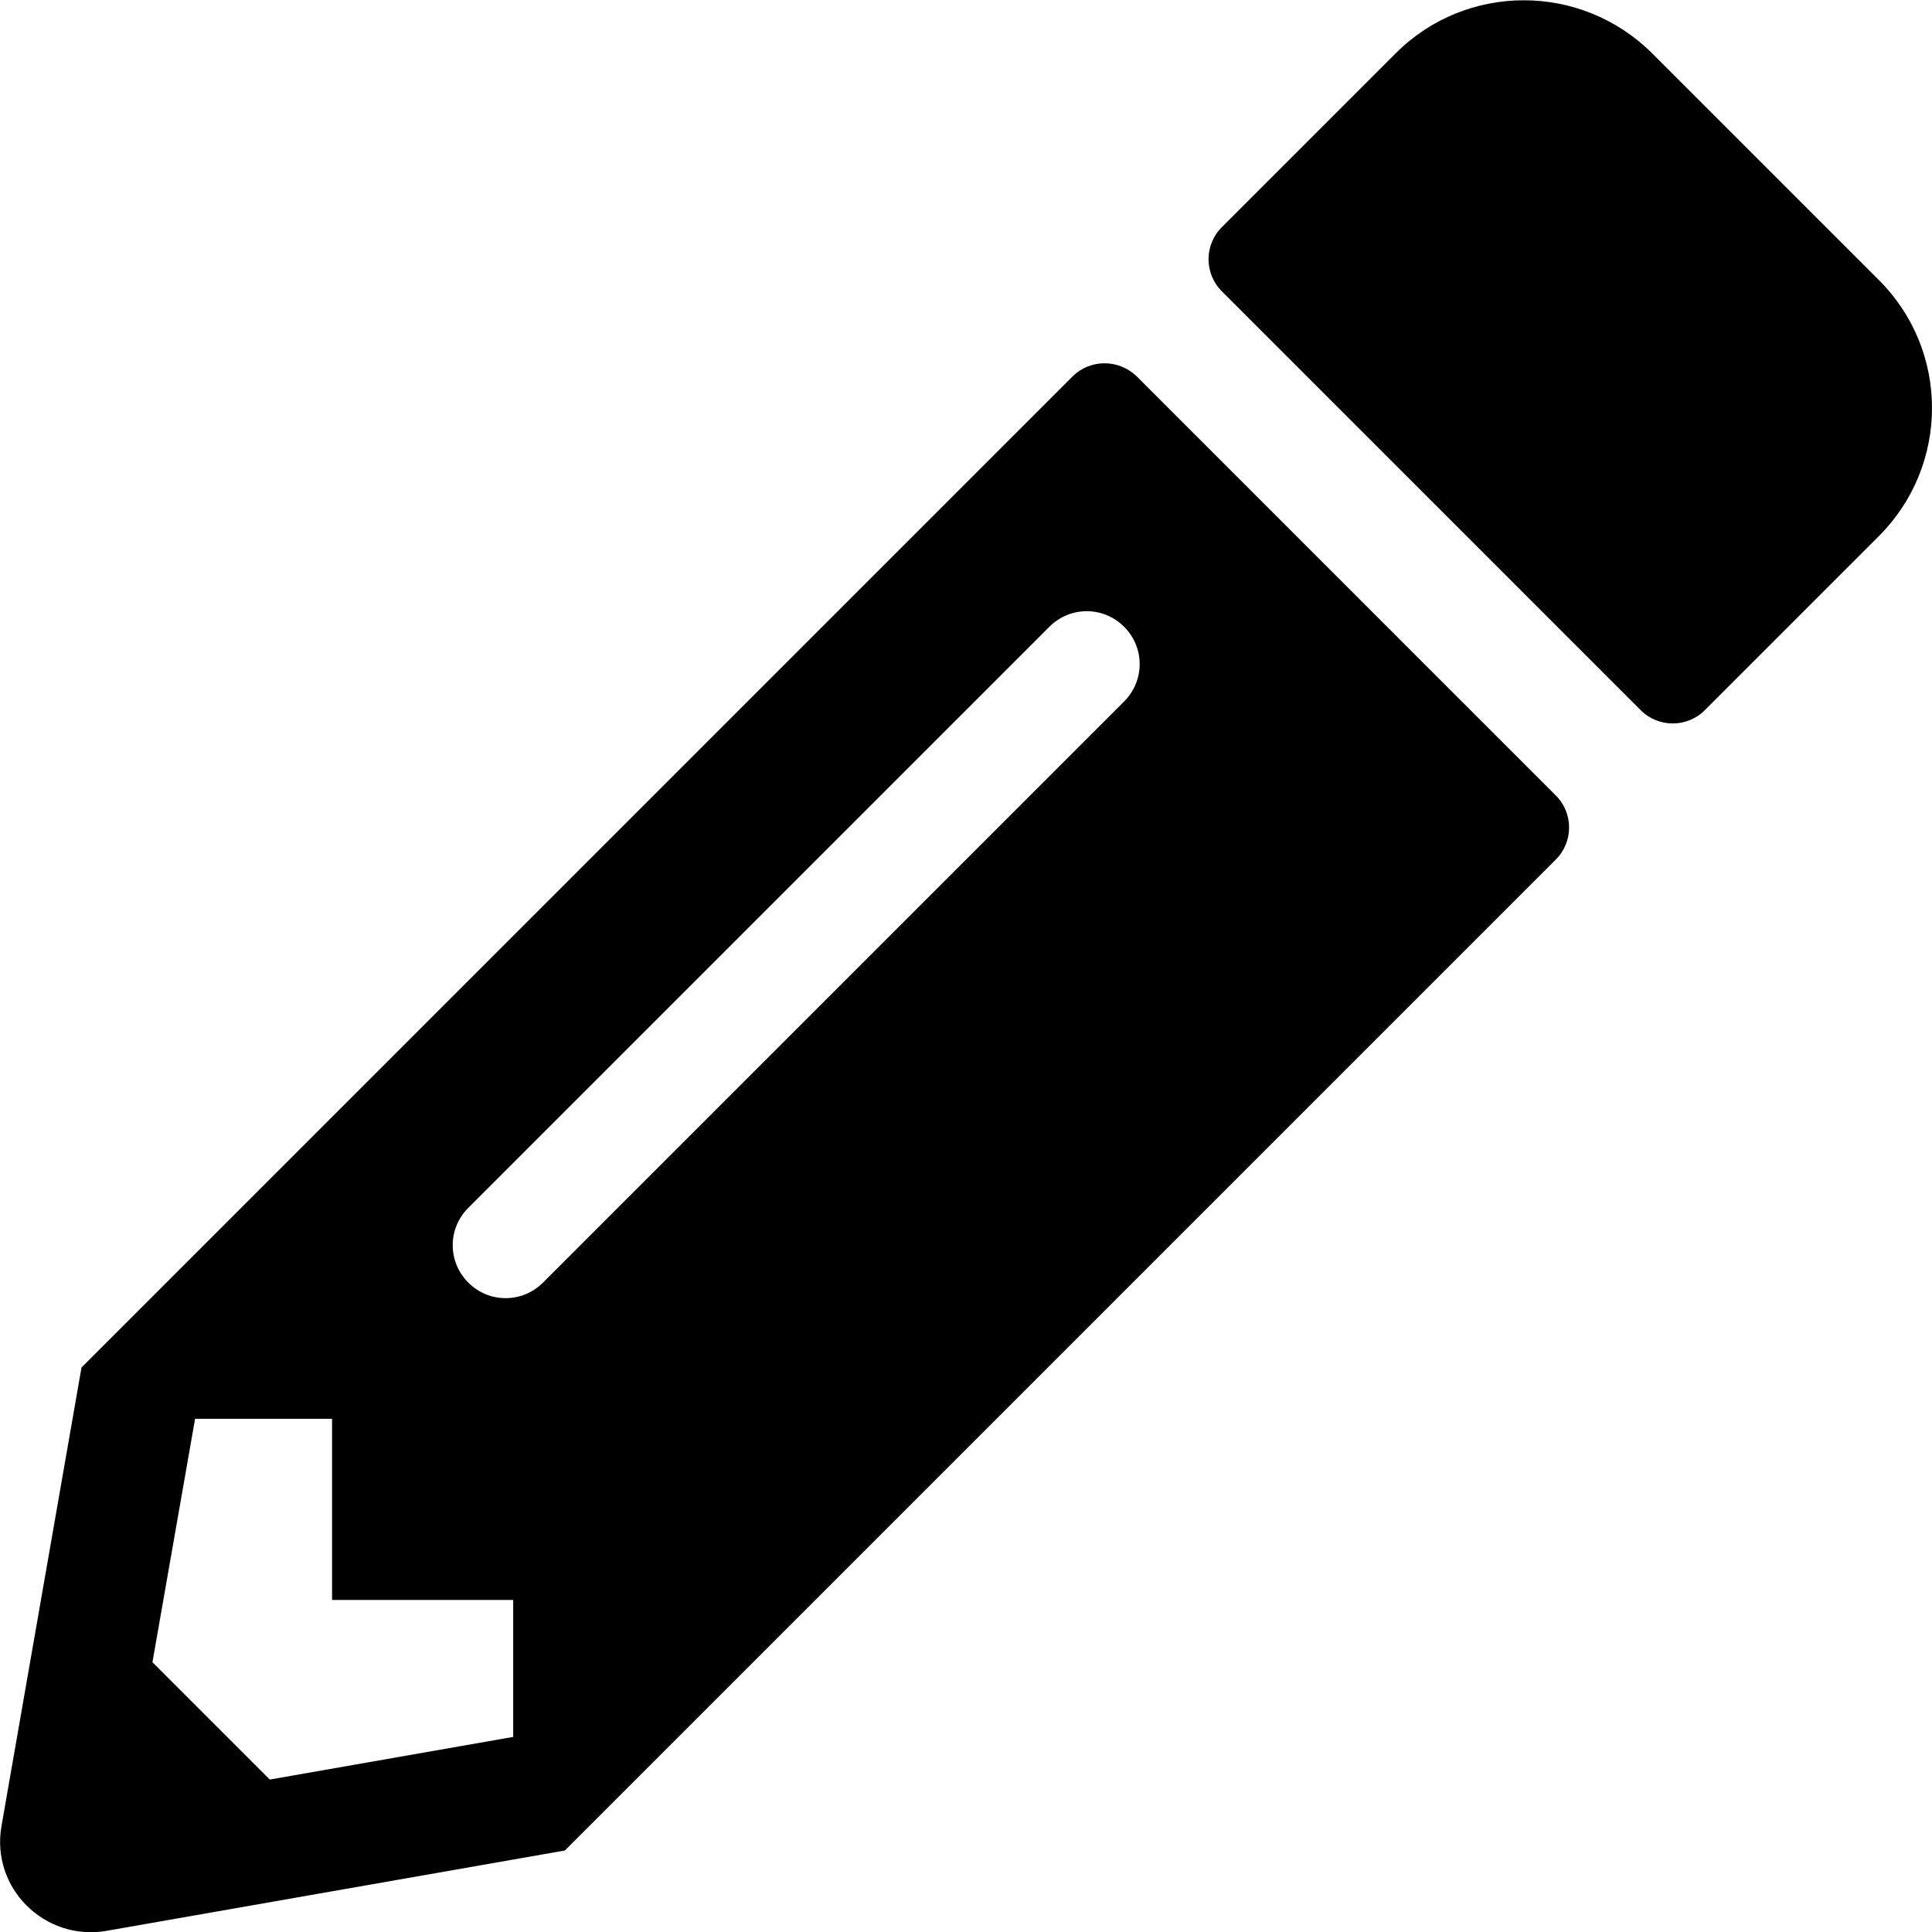
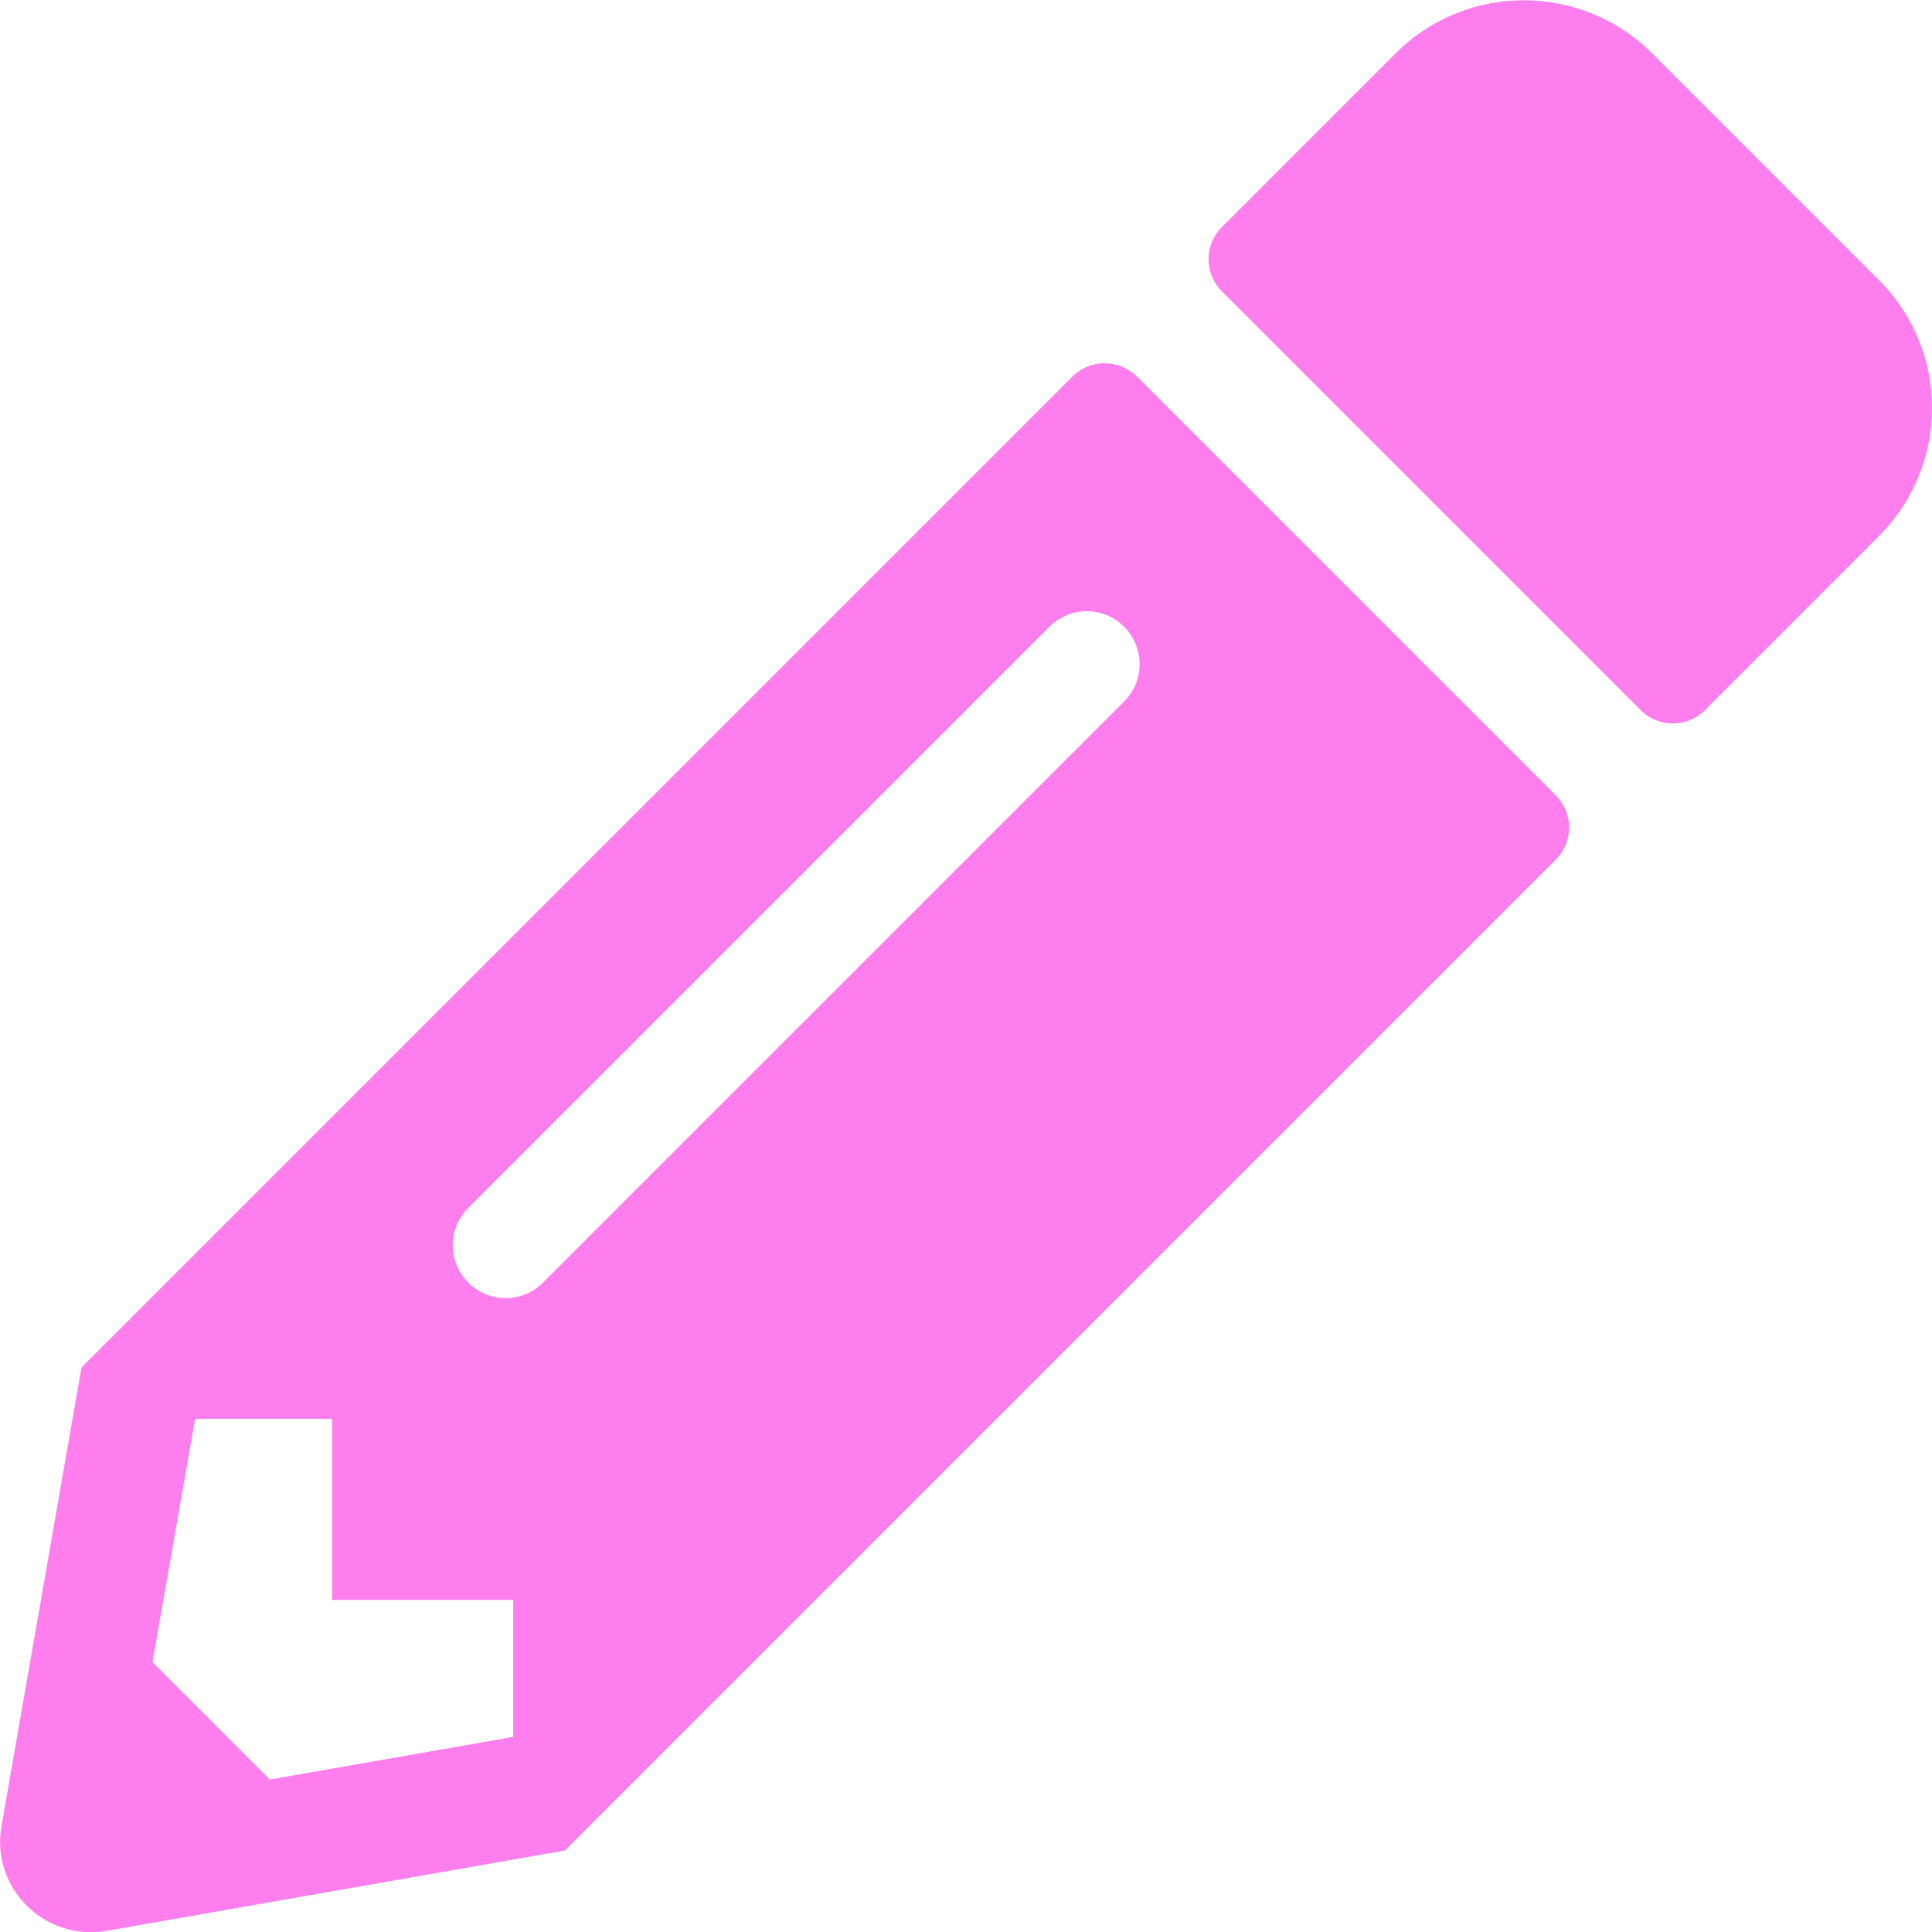
- <svg xmlns="http://www.w3.org/2000/svg" viewBox="0 0 512 512">
+ <svg xmlns="http://www.w3.org/2000/svg" fill="#ff7eee" viewBox="0 0 512 512">
  <path d="M497.9 142.1l-46.1 46.1c-4.7 4.7-12.3 4.7-17 0l-111-111c-4.7-4.7-4.7-12.3 0-17l46.1-46.1c18.7-18.7 49.1-18.7 67.9 0l60.1 60.1c18.8 18.7 18.8 49.1 0 67.9zM284.2 99.8L21.6 362.4.4 483.9c-2.9 16.4 11.4 30.6 27.8 27.8l121.5-21.3 262.6-262.6c4.7-4.7 4.7-12.3 0-17l-111-111c-4.8-4.7-12.4-4.7-17.1 0zM124.1 339.9c-5.5-5.5-5.5-14.3 0-19.8l154-154c5.5-5.5 14.3-5.5 19.8 0s5.5 14.3 0 19.8l-154 154c-5.5 5.5-14.3 5.5-19.8 0zM88 424h48v36.3l-64.5 11.3-31.1-31.1L51.7 376H88v48z" />
</svg>
